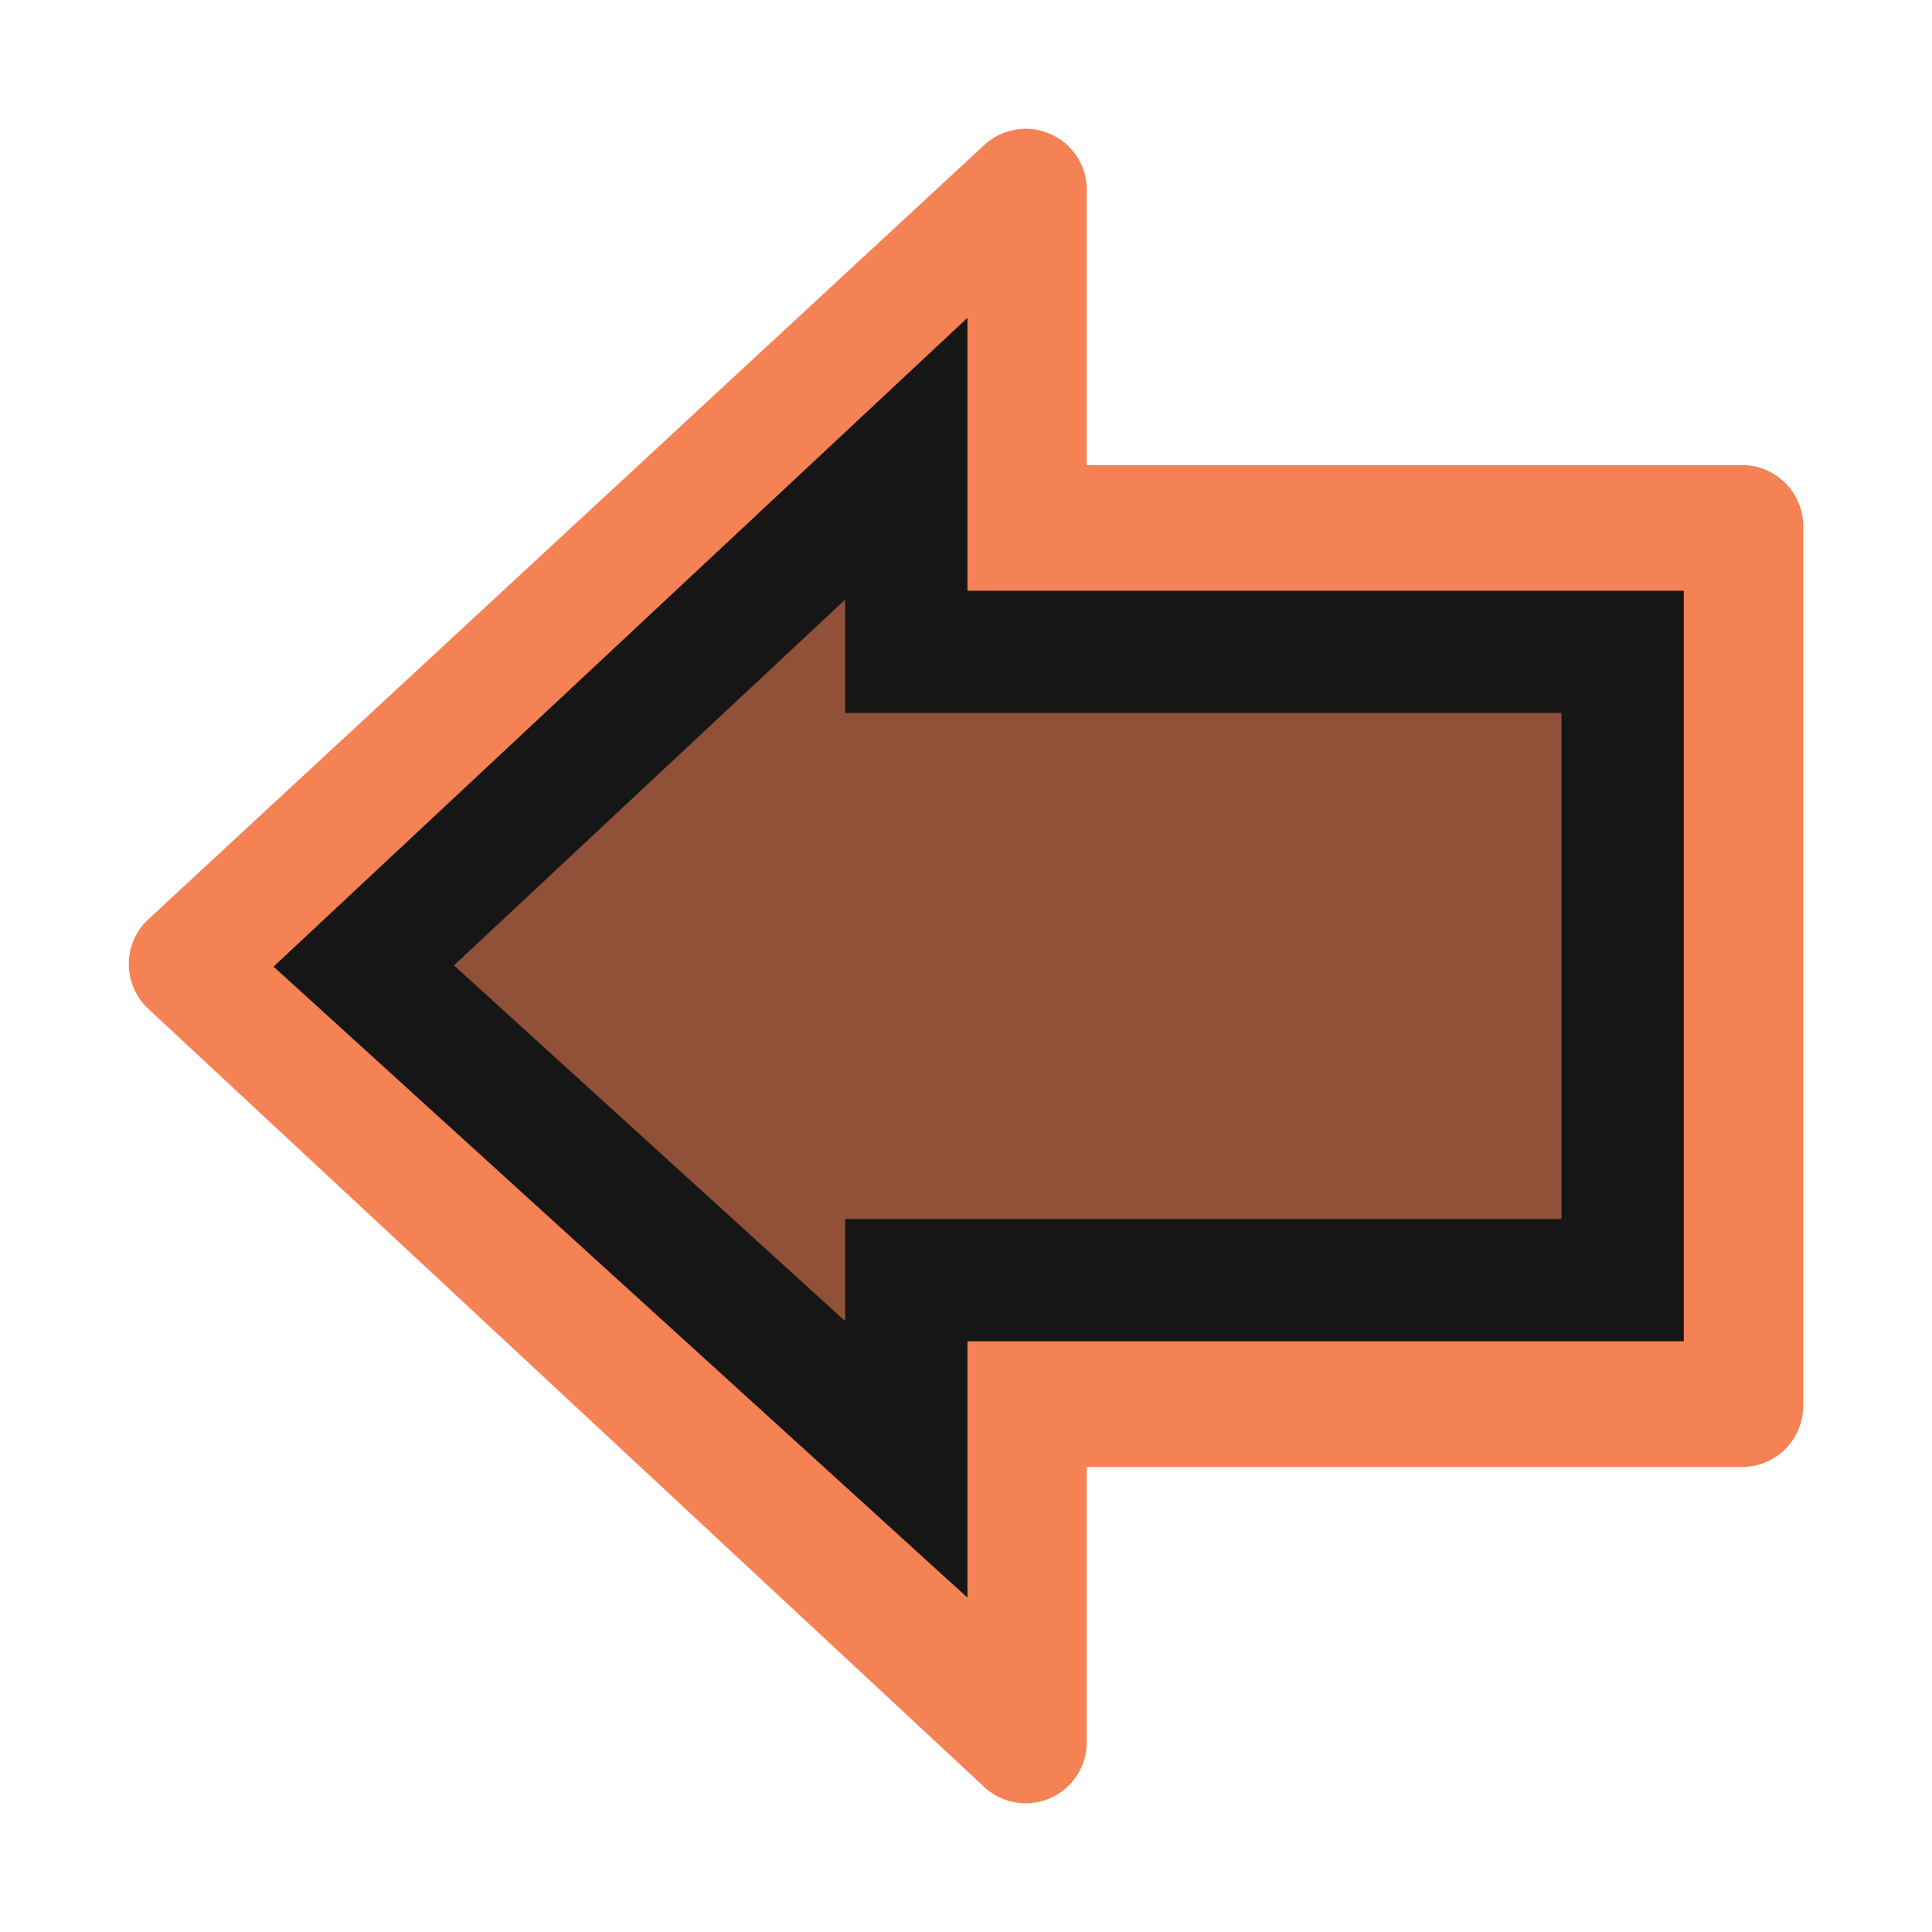
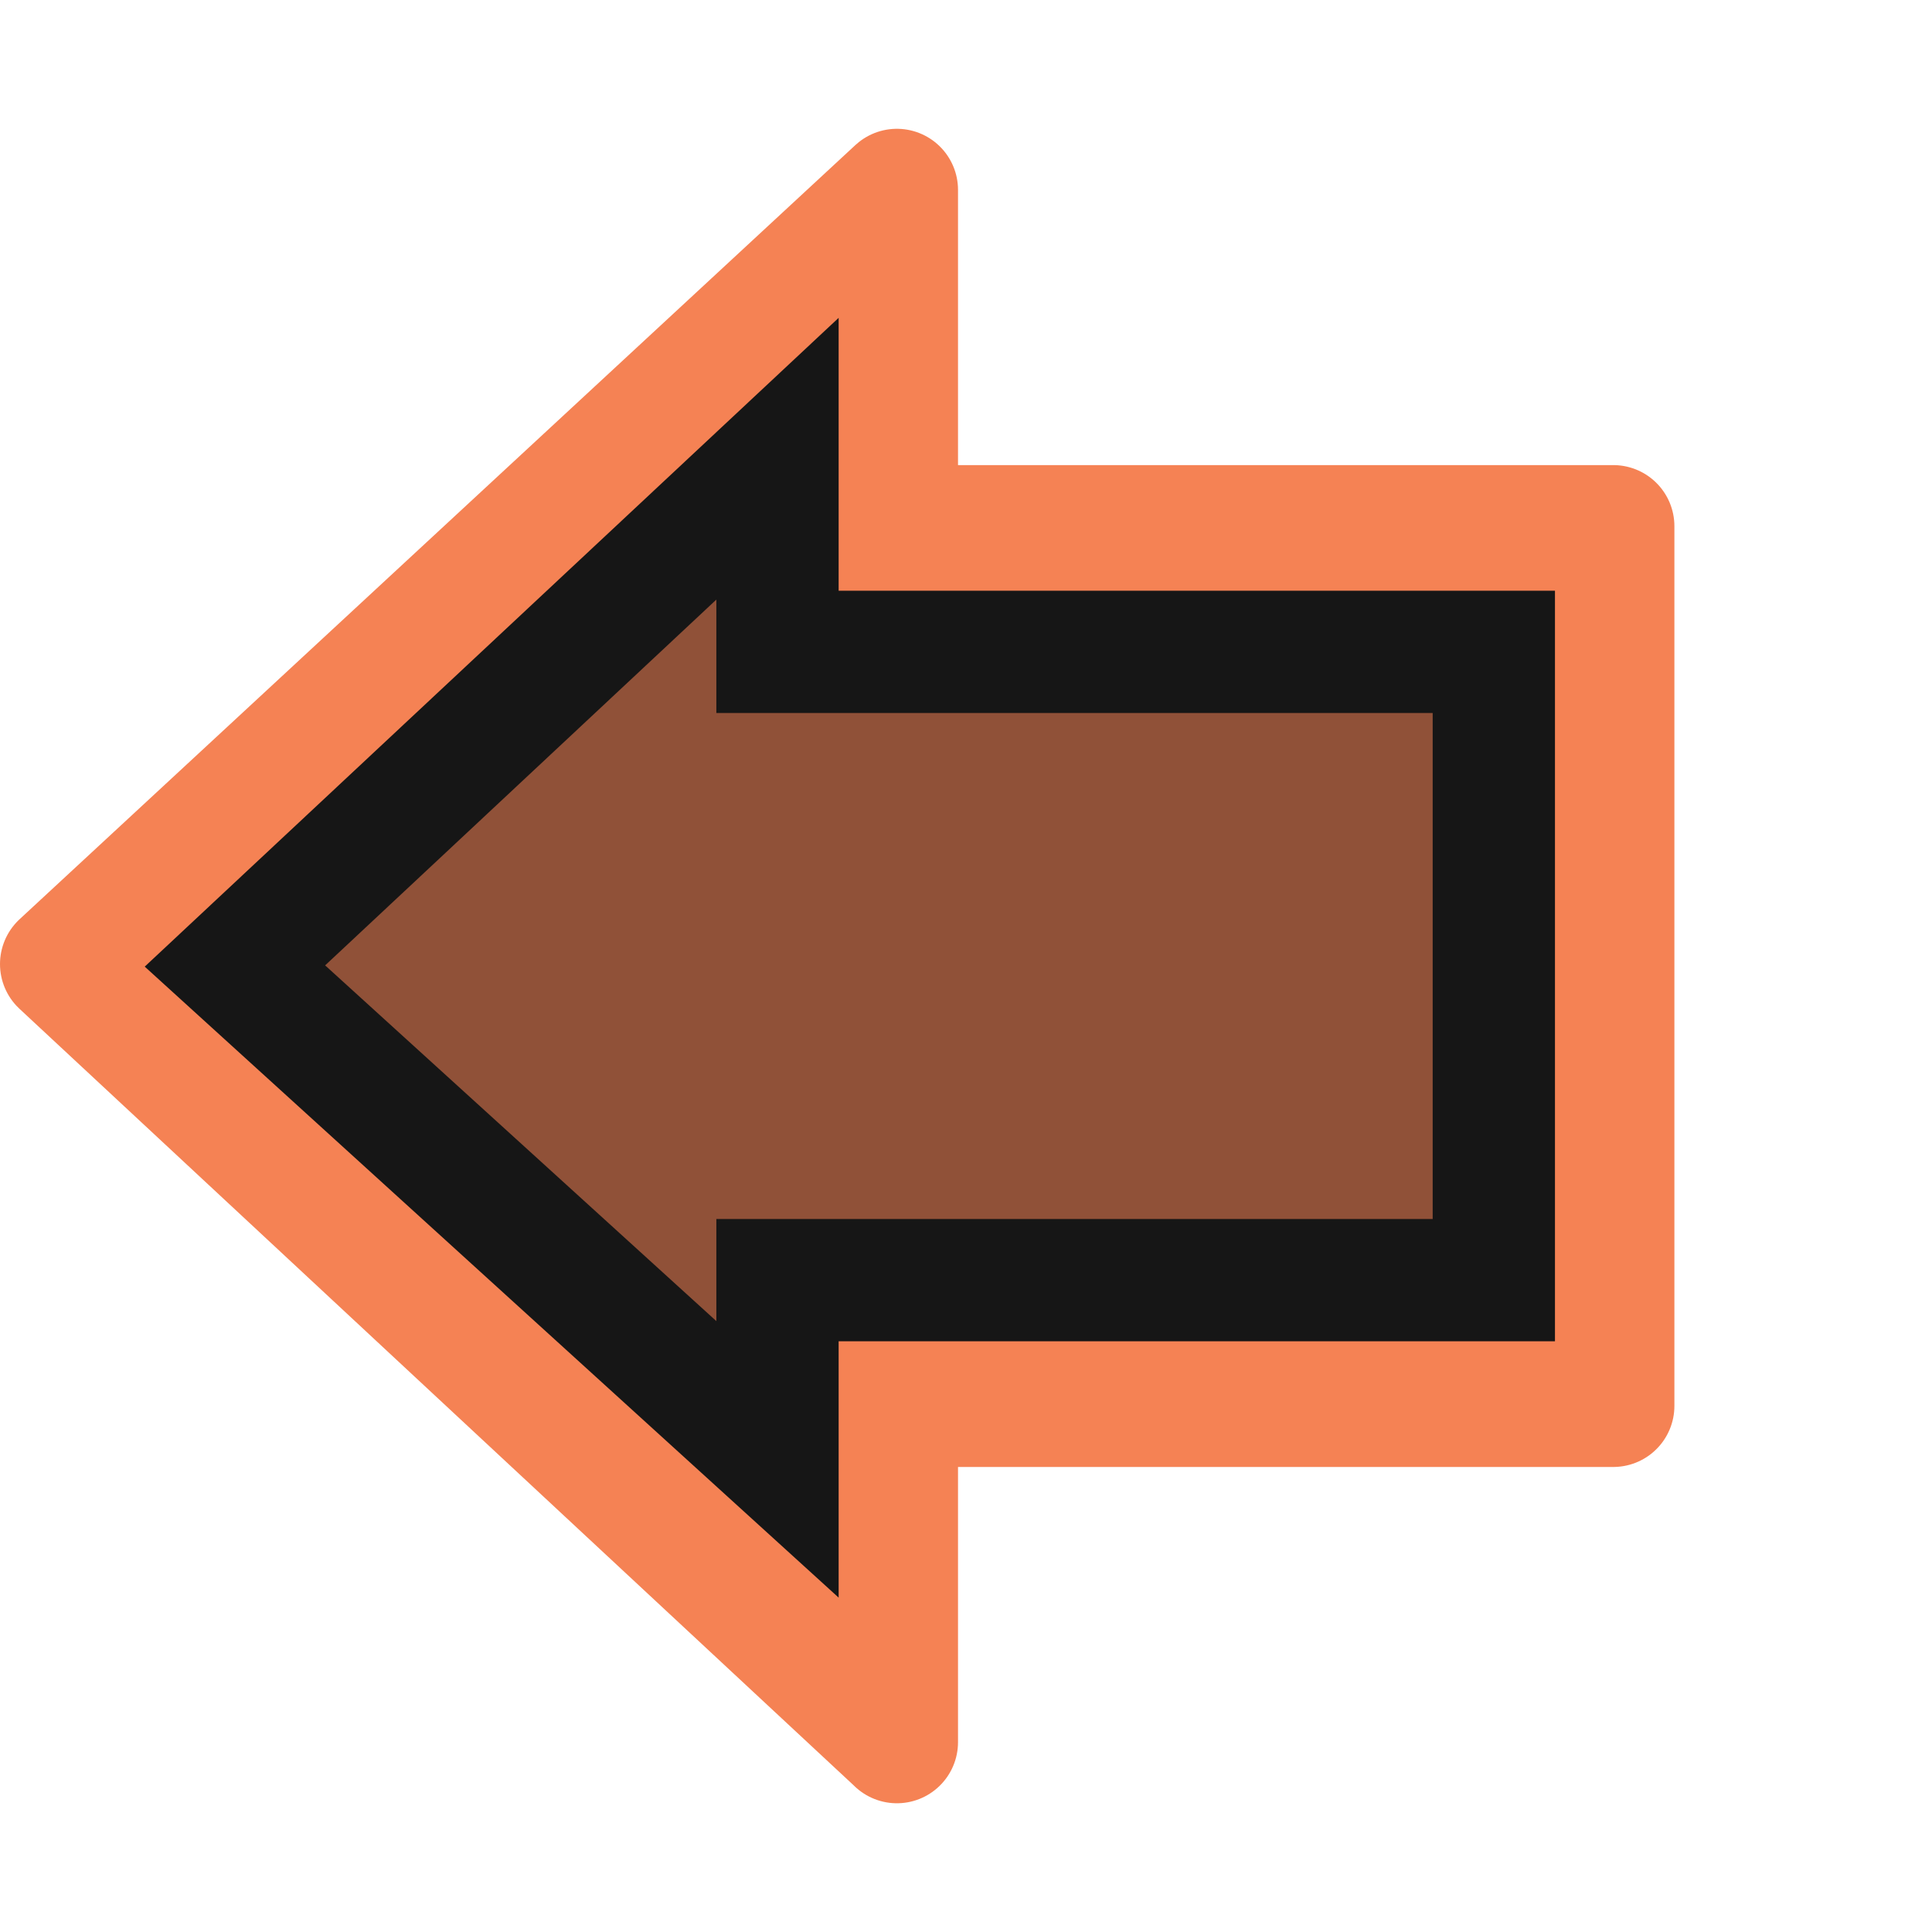
<svg xmlns="http://www.w3.org/2000/svg" xmlns:ns1="http://www.openswatchbook.org/uri/2009/osb" xmlns:xlink="http://www.w3.org/1999/xlink" version="1.1" id="svg2504" height="30" width="30">
  <defs id="defs2506">
    <linearGradient id="linearGradient4194" ns1:paint="solid">
      <stop style="stop-color:#ffffff;stop-opacity:1;" offset="0" id="stop4196" />
    </linearGradient>
    <linearGradient id="linearGradient5105-262-943-861">
      <stop offset="0" id="stop2487" style="stop-color:#0d0d0d;stop-opacity:1;" />
      <stop offset="1" id="stop2489" style="stop-color:#0d0d0d;stop-opacity:0;" />
    </linearGradient>
    <radialGradient xlink:href="#linearGradient5105-262-943-861" id="radialGradient2502" gradientUnits="userSpaceOnUse" gradientTransform="matrix(1,0,0,0.282946,0,13.64644)" cx="11.25" cy="19.031" fx="11.25" fy="19.031" r="8.062" />
    <linearGradient id="linearGradient2264">
      <stop style="stop-color:#ea703d;stop-opacity:1;" offset="0" id="stop2266" />
      <stop style="stop-color:#f58254;stop-opacity:1;" offset="1" id="stop2268" />
    </linearGradient>
    <filter id="filter3110" height="1" width="1" y="0" x="0" style="color-interpolation-filters:sRGB">
      <feColorMatrix id="feColorMatrix3112" type="saturate" values="0" result="result1" />
      <feFlood id="feFlood3114" flood-color="rgb(9,111,152)" result="result2" />
      <feBlend id="feBlend3116" in2="result1" mode="screen" result="result2" />
      <feComposite id="feComposite3118" in2="SourceGraphic" operator="in" in="result2" />
    </filter>
    <filter id="filter3120" height="1" width="1" y="0" x="0" style="color-interpolation-filters:sRGB">
      <feColorMatrix id="feColorMatrix3122" type="saturate" values="0" result="result1" />
      <feFlood id="feFlood3124" flood-color="rgb(9,111,152)" result="result2" />
      <feBlend id="feBlend3126" in2="result1" mode="screen" result="result2" />
      <feComposite id="feComposite3128" in2="SourceGraphic" operator="in" in="result2" />
    </filter>
  </defs>
  <g id="layer1" transform="translate(0,14)">
-     <path id="path3288" d="M 15.927,13.051 2.949,0.97 15.927,-11.051 l 0,5.222 11.124,0 0,13.659 -11.124,0 0,5.222 z" style="display:inline;overflow:visible;visibility:visible;fill:#f58254;fill-opacity:1;fill-rule:nonzero;stroke:#f58254;stroke-width:1.898;stroke-linecap:round;stroke-linejoin:round;stroke-miterlimit:4;stroke-dasharray:none;stroke-dashoffset:0;stroke-opacity:1;marker:none;marker-start:none;marker-mid:none;marker-end:none" />
-     <path id="path3290" d="M 14.073,8.661 5.648,1 14.073,-6.877 l 0,2.999 11.123,0 0,9.756 -11.123,0 0,2.783 z" style="display:inline;overflow:visible;visibility:visible;opacity:1;fill:#161616;fill-opacity:0.454;fill-rule:evenodd;stroke:#161616;stroke-width:1.899;stroke-linecap:butt;stroke-linejoin:miter;stroke-miterlimit:4;stroke-dasharray:none;stroke-dashoffset:0;stroke-opacity:1;marker:none;marker-start:none;marker-mid:none;marker-end:none" />
+     <path id="path3288" d="M 13.927,13.051 0.949,0.97 13.927,-11.051 l 0,5.222 11.124,0 0,13.659 -11.124,0 0,5.222 z" style="display:inline;overflow:visible;visibility:visible;fill:#f58254;fill-opacity:1;fill-rule:nonzero;stroke:#f58254;stroke-width:1.898;stroke-linecap:round;stroke-linejoin:round;stroke-miterlimit:4;stroke-dasharray:none;stroke-dashoffset:0;stroke-opacity:1;marker:none;marker-start:none;marker-mid:none;marker-end:none" />
+     <path id="path3290" d="M 12.073,8.661 3.648,1 12.073,-6.877 l 0,2.999 11.123,0 0,9.756 -11.123,0 0,2.783 z" style="display:inline;overflow:visible;visibility:visible;opacity:1;fill:#161616;fill-opacity:0.454;fill-rule:evenodd;stroke:#161616;stroke-width:1.899;stroke-linecap:butt;stroke-linejoin:miter;stroke-miterlimit:4;stroke-dasharray:none;stroke-dashoffset:0;stroke-opacity:1;marker:none;marker-start:none;marker-mid:none;marker-end:none" />
  </g>
</svg>
